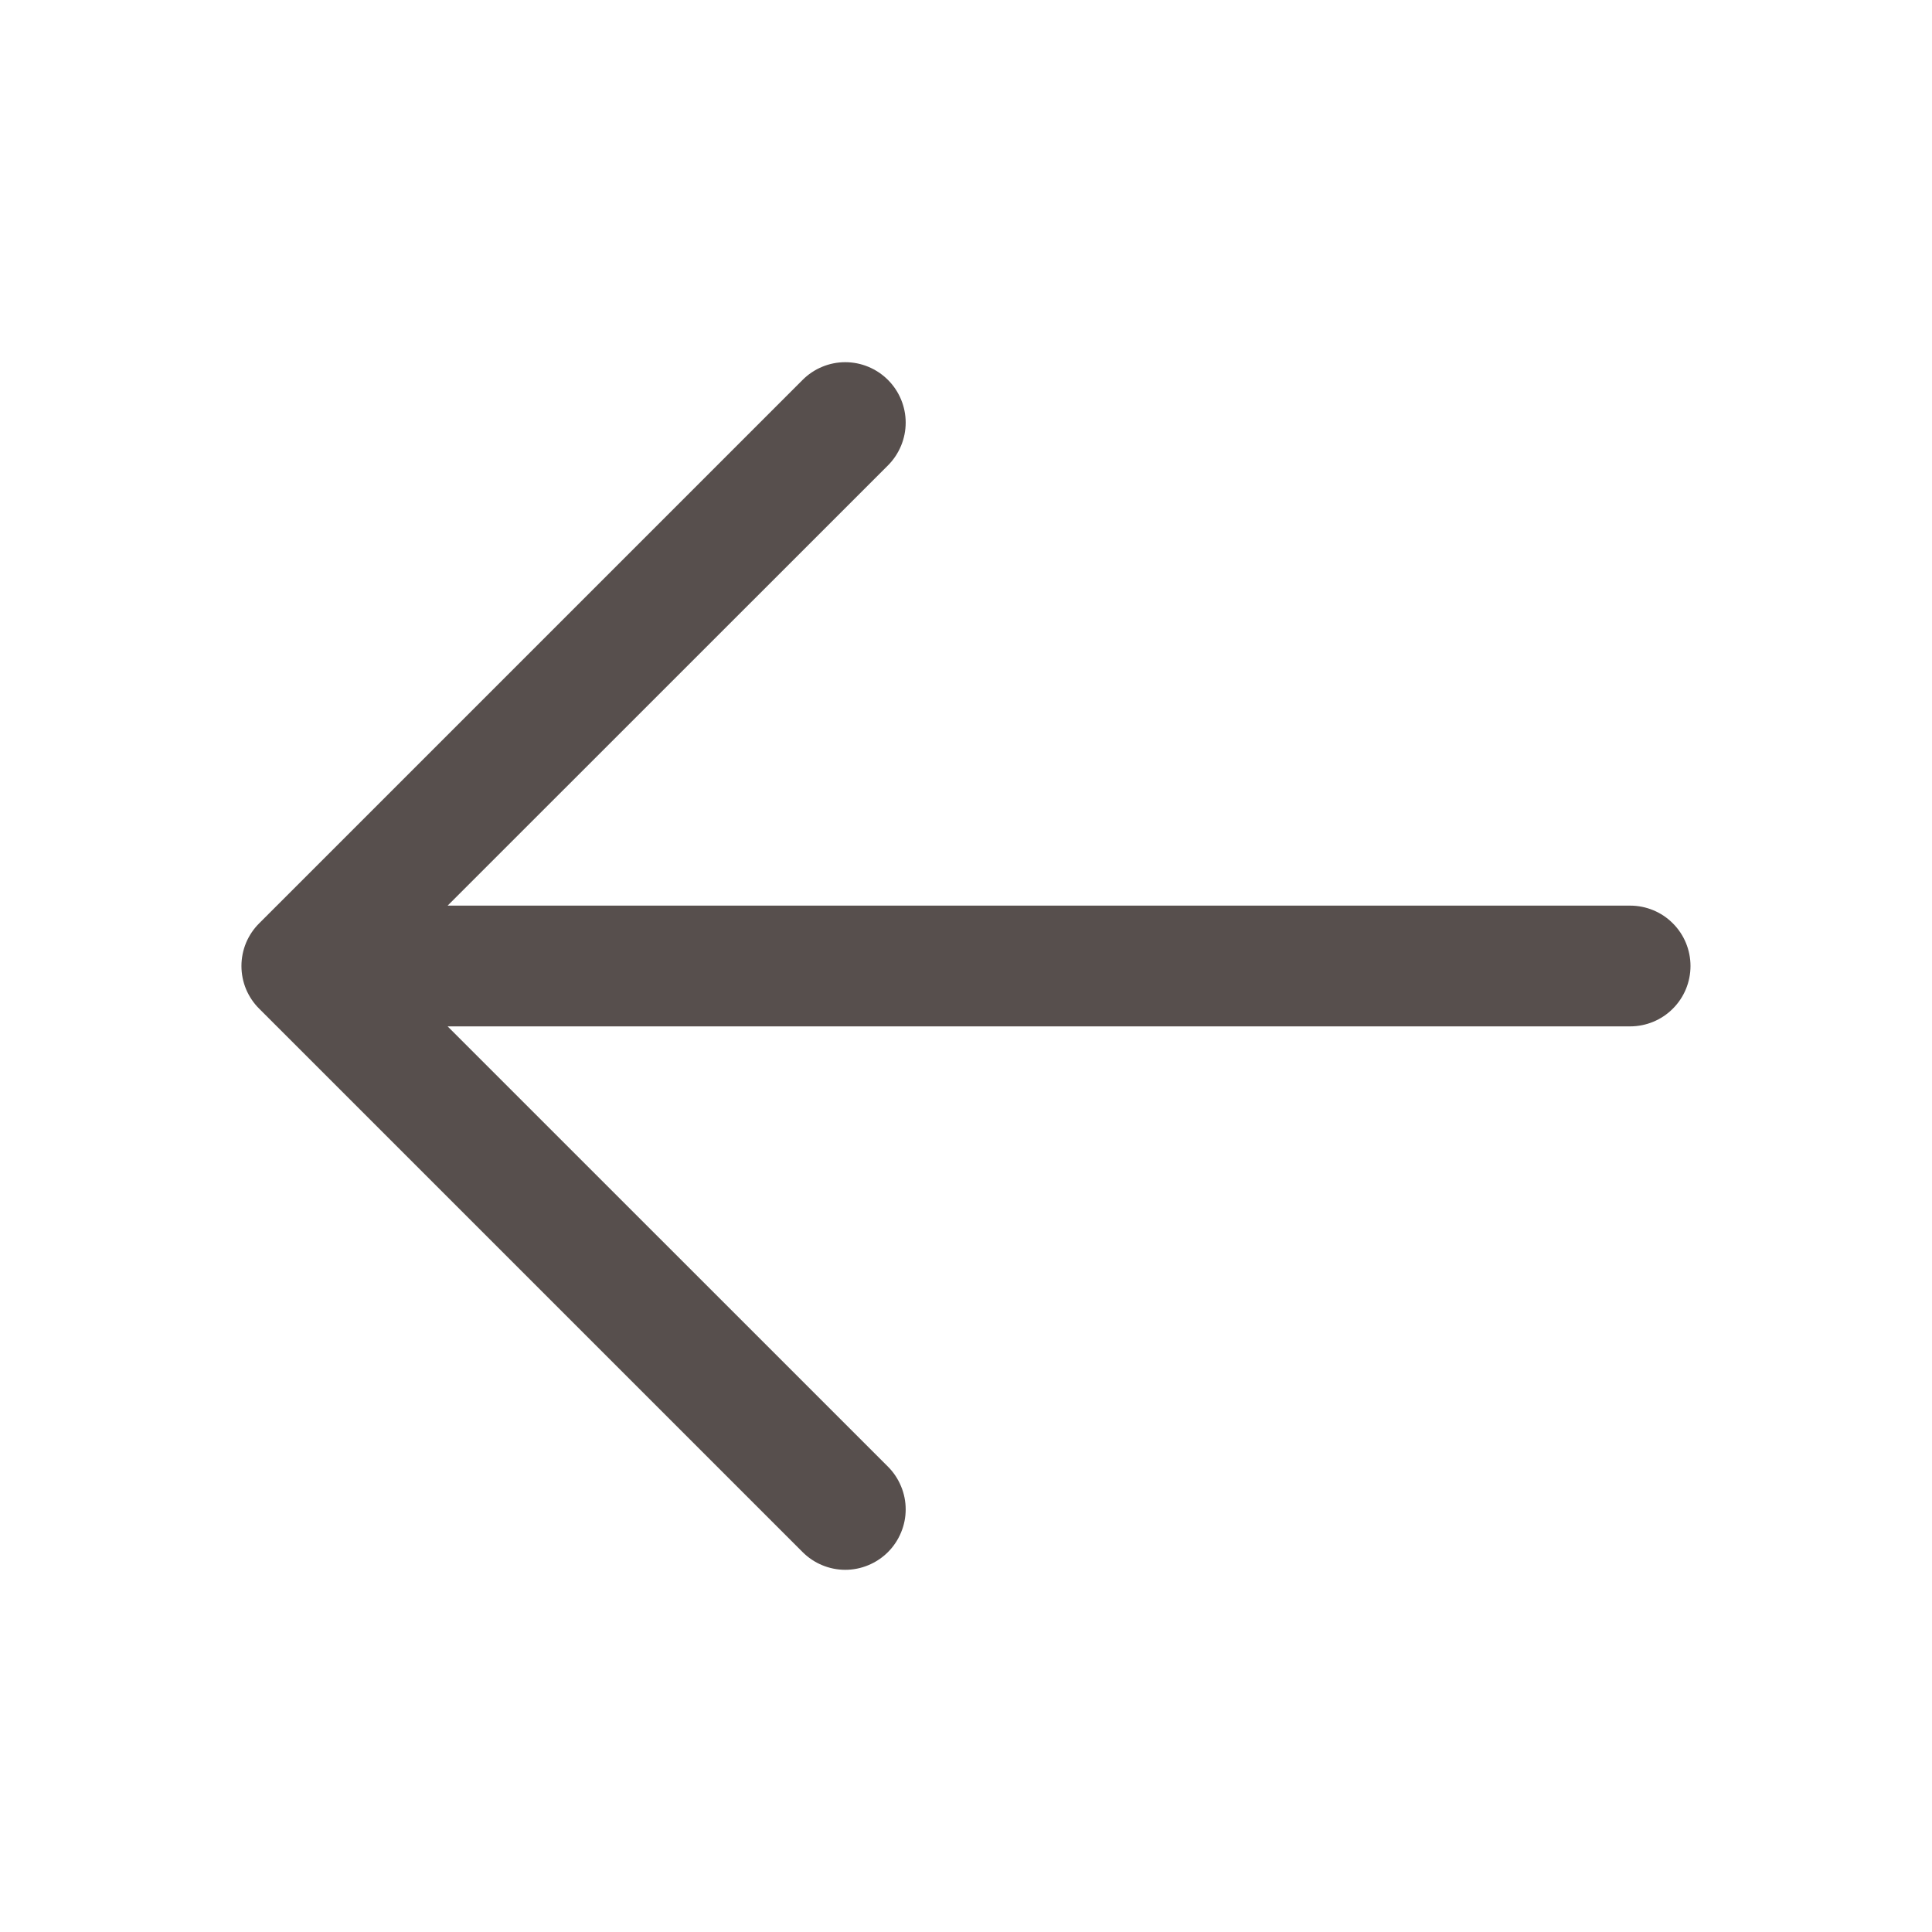
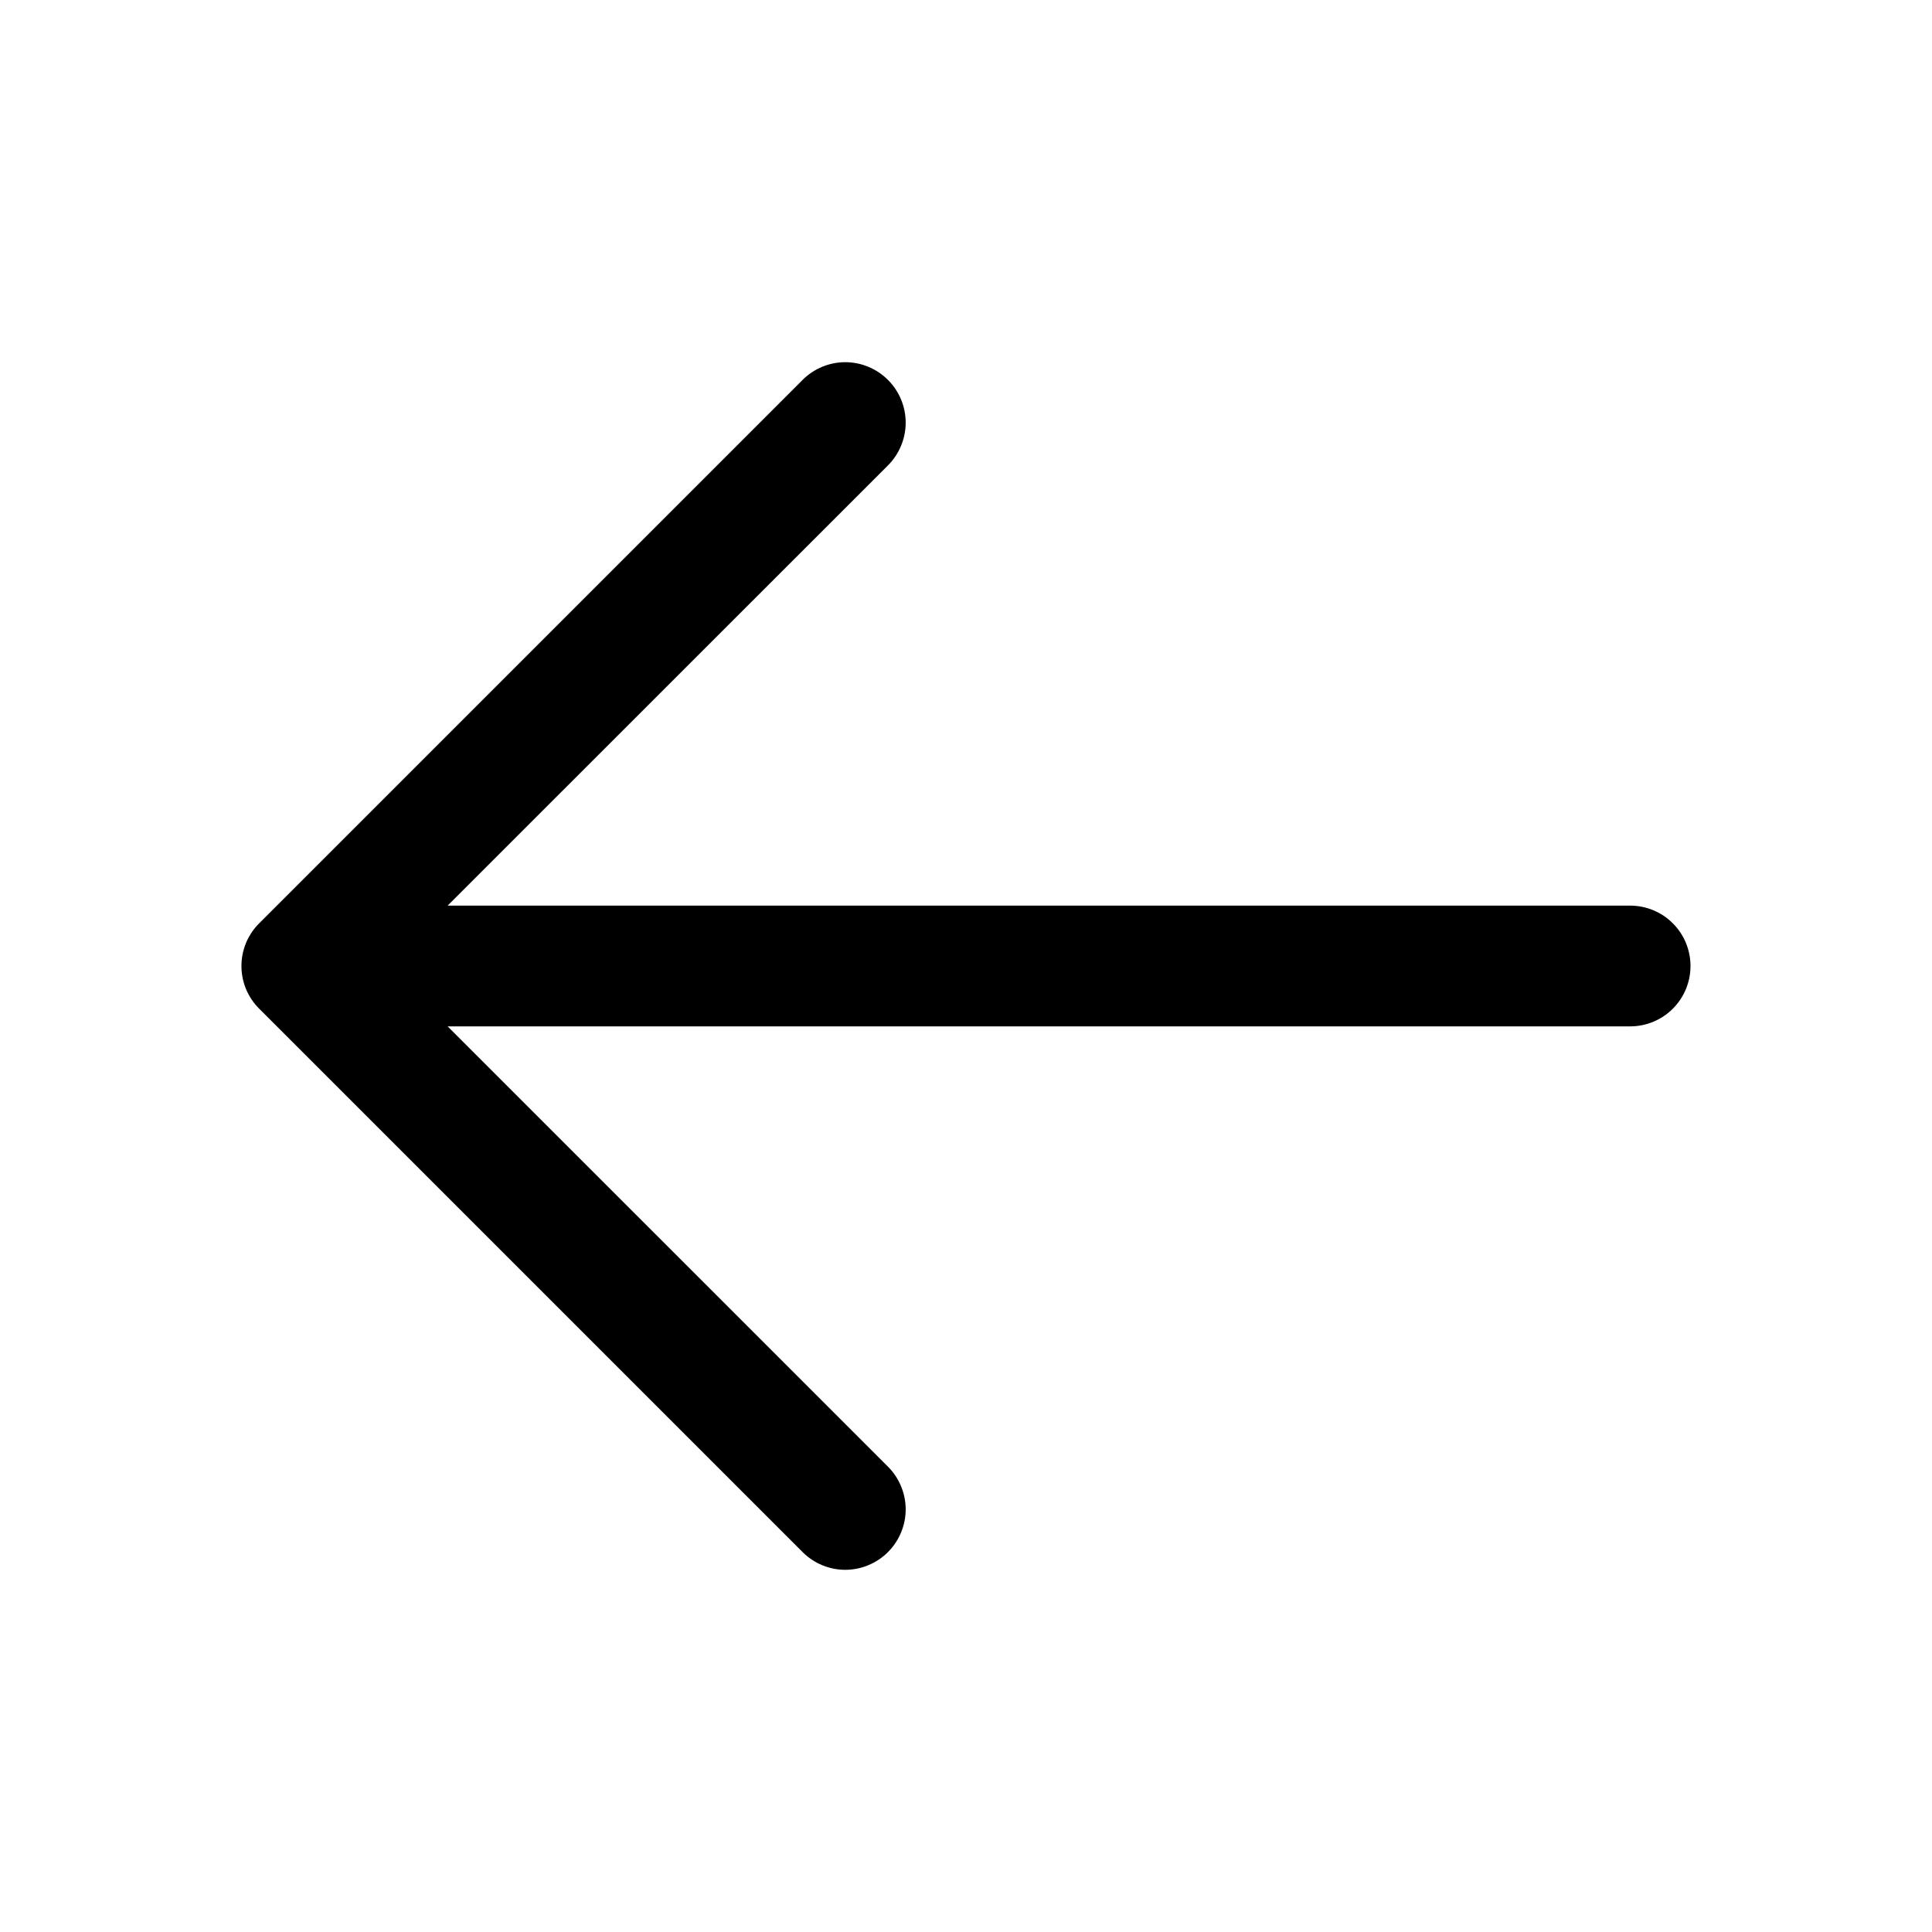
- <svg xmlns="http://www.w3.org/2000/svg" width="32" height="32" viewBox="0 0 32 32" fill="none">
-   <path d="M28 16C28 16.265 27.895 16.52 27.707 16.707C27.52 16.895 27.265 17 27 17H7.414L14.708 24.293C14.8 24.385 14.874 24.496 14.924 24.617C14.975 24.738 15.001 24.869 15.001 25C15.001 25.131 14.975 25.262 14.924 25.383C14.874 25.504 14.8 25.615 14.708 25.707C14.615 25.8 14.504 25.874 14.383 25.924C14.262 25.975 14.131 26.001 14 26.001C13.869 26.001 13.739 25.975 13.617 25.924C13.496 25.874 13.386 25.8 13.293 25.707L4.293 16.707C4.2 16.615 4.126 16.504 4.075 16.383C4.025 16.262 3.999 16.131 3.999 16C3.999 15.869 4.025 15.739 4.075 15.617C4.126 15.496 4.2 15.385 4.293 15.293L13.293 6.293C13.48 6.105 13.735 5.999 14 5.999C14.265 5.999 14.52 6.105 14.708 6.293C14.895 6.48 15.001 6.735 15.001 7C15.001 7.265 14.895 7.52 14.708 7.708L7.414 15H27C27.265 15 27.52 15.105 27.707 15.293C27.895 15.48 28 15.735 28 16Z" fill="#574F4D" />
+ <svg xmlns="http://www.w3.org/2000/svg" width="32" height="32" viewBox="0 0 32 32">
+   <path d="M28 16C28 16.265 27.895 16.52 27.707 16.707C27.52 16.895 27.265 17 27 17H7.414L14.708 24.293C14.8 24.385 14.874 24.496 14.924 24.617C14.975 24.738 15.001 24.869 15.001 25C15.001 25.131 14.975 25.262 14.924 25.383C14.874 25.504 14.8 25.615 14.708 25.707C14.615 25.8 14.504 25.874 14.383 25.924C14.262 25.975 14.131 26.001 14 26.001C13.869 26.001 13.739 25.975 13.617 25.924C13.496 25.874 13.386 25.8 13.293 25.707L4.293 16.707C4.2 16.615 4.126 16.504 4.075 16.383C4.025 16.262 3.999 16.131 3.999 16C3.999 15.869 4.025 15.739 4.075 15.617C4.126 15.496 4.2 15.385 4.293 15.293L13.293 6.293C13.48 6.105 13.735 5.999 14 5.999C14.265 5.999 14.52 6.105 14.708 6.293C14.895 6.48 15.001 6.735 15.001 7C15.001 7.265 14.895 7.52 14.708 7.708L7.414 15H27C27.265 15 27.52 15.105 27.707 15.293C27.895 15.48 28 15.735 28 16Z" />
</svg>
